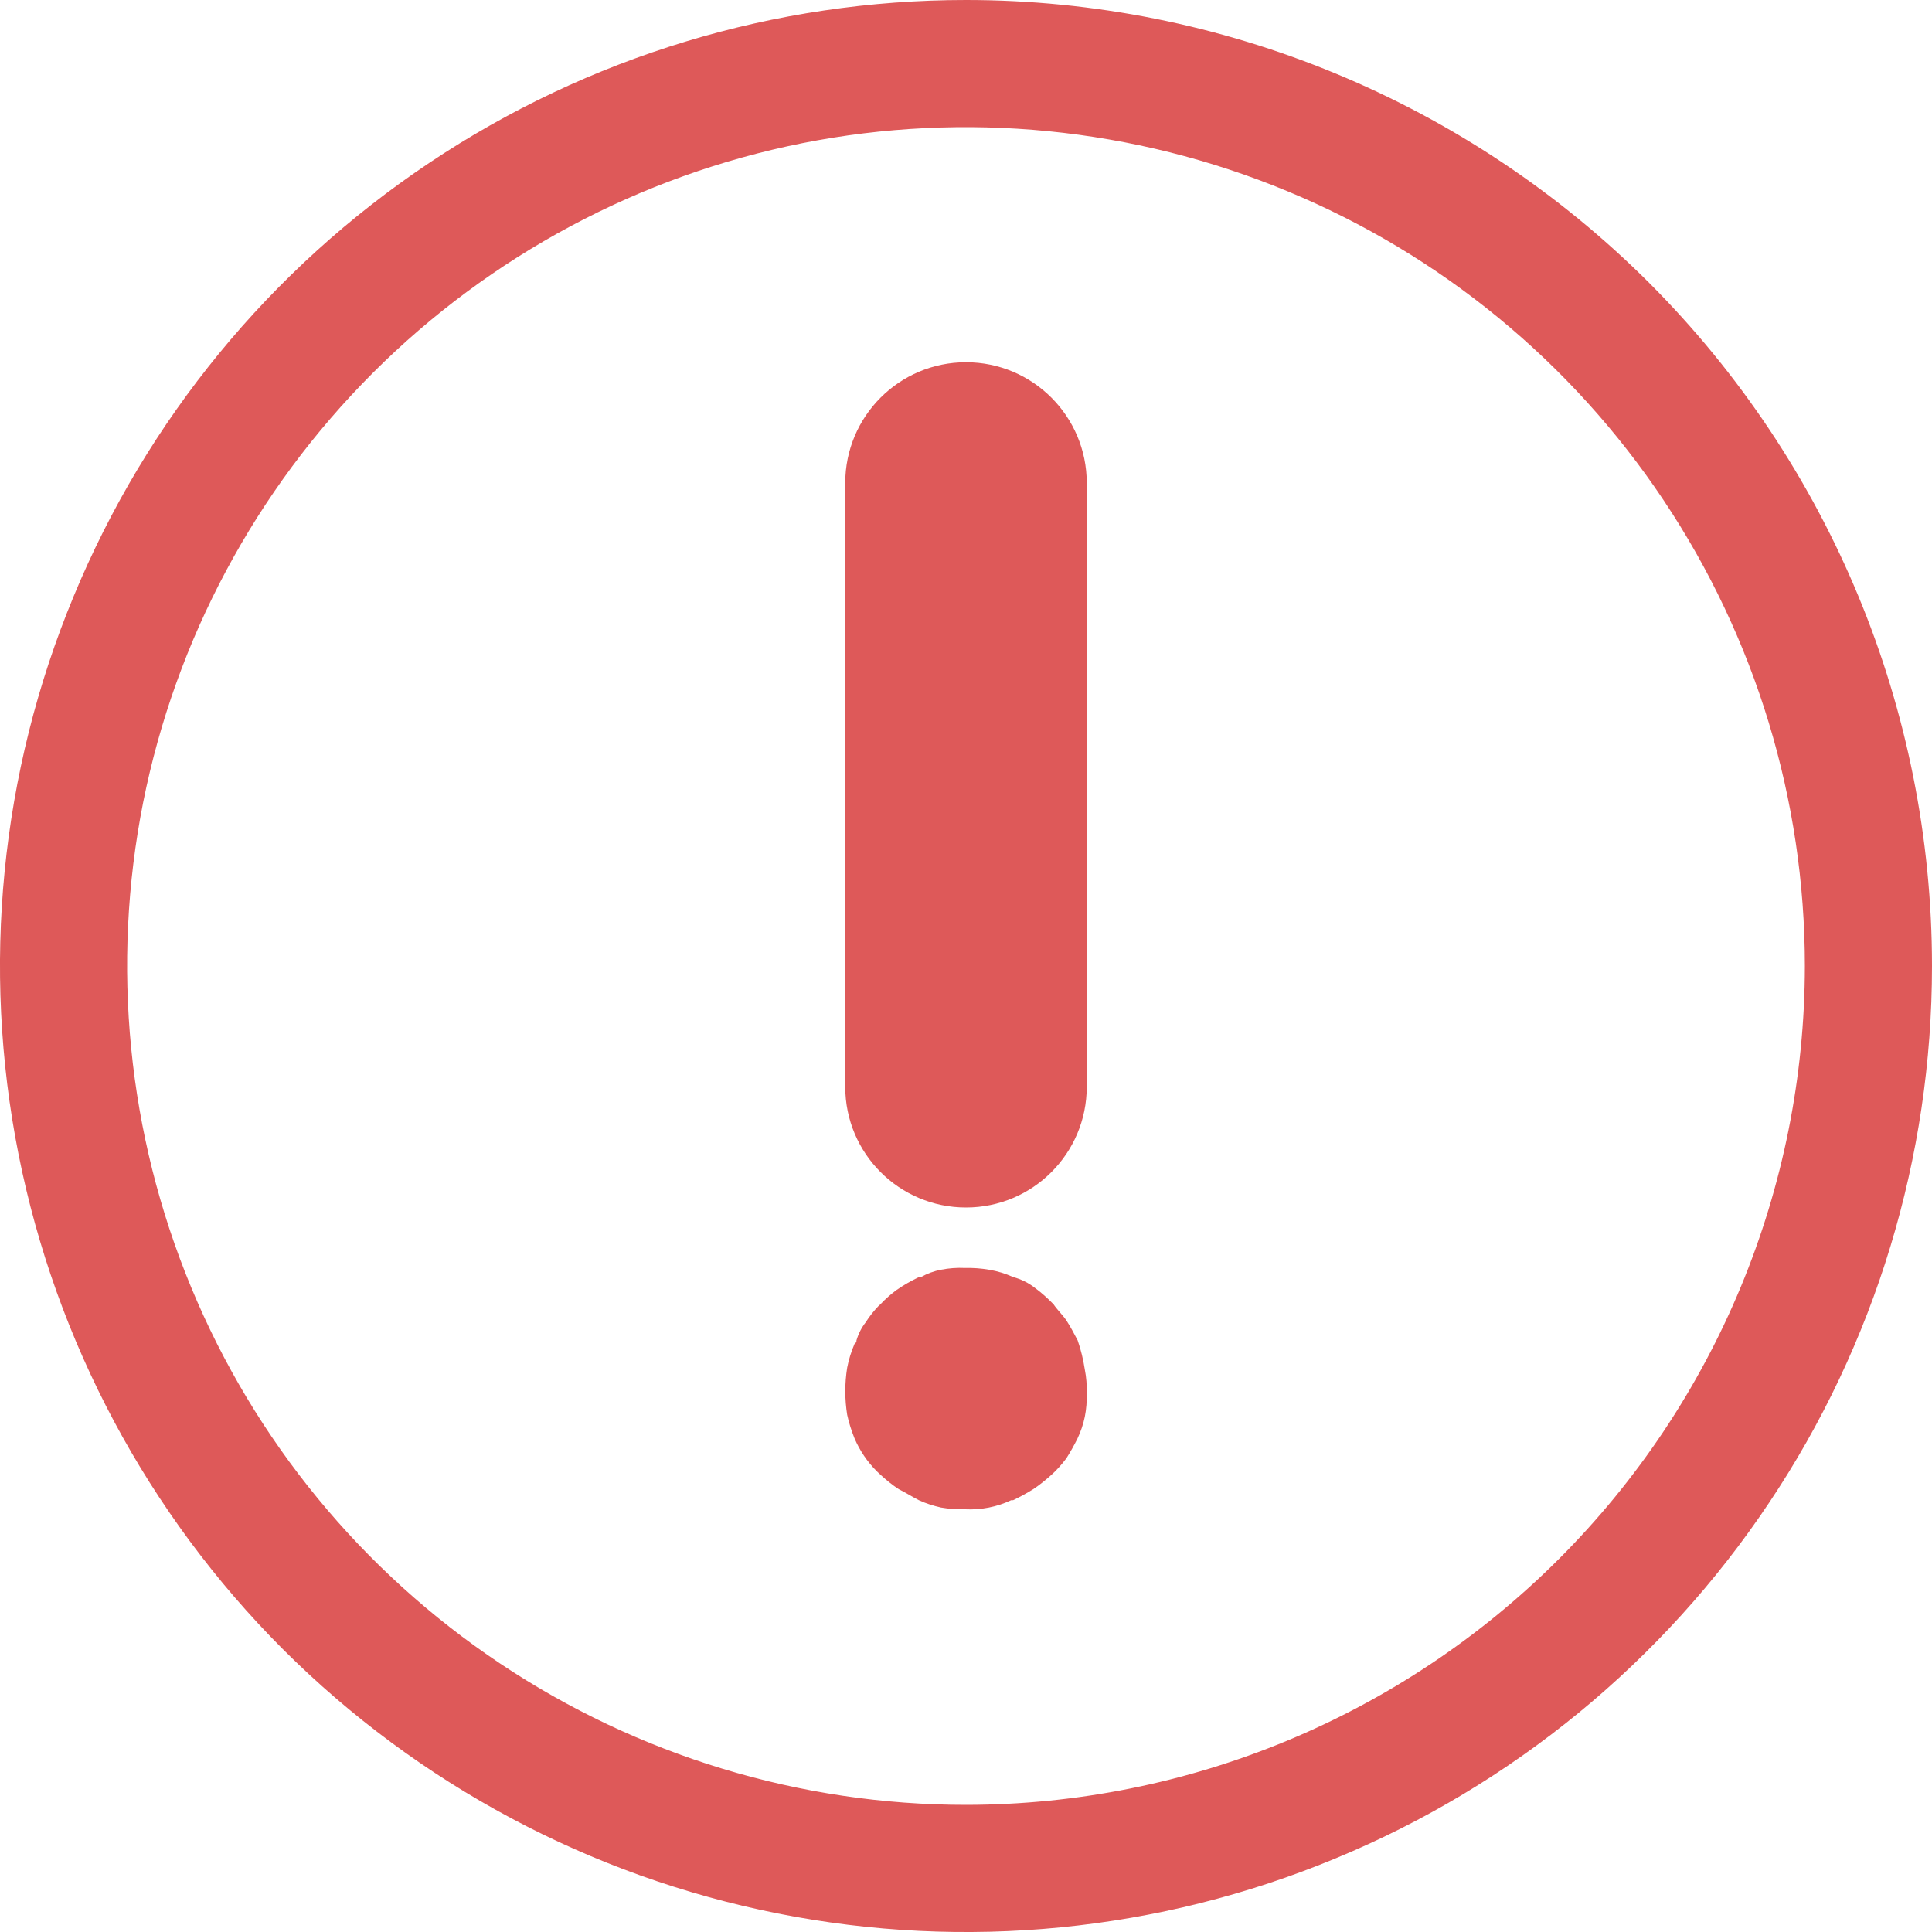
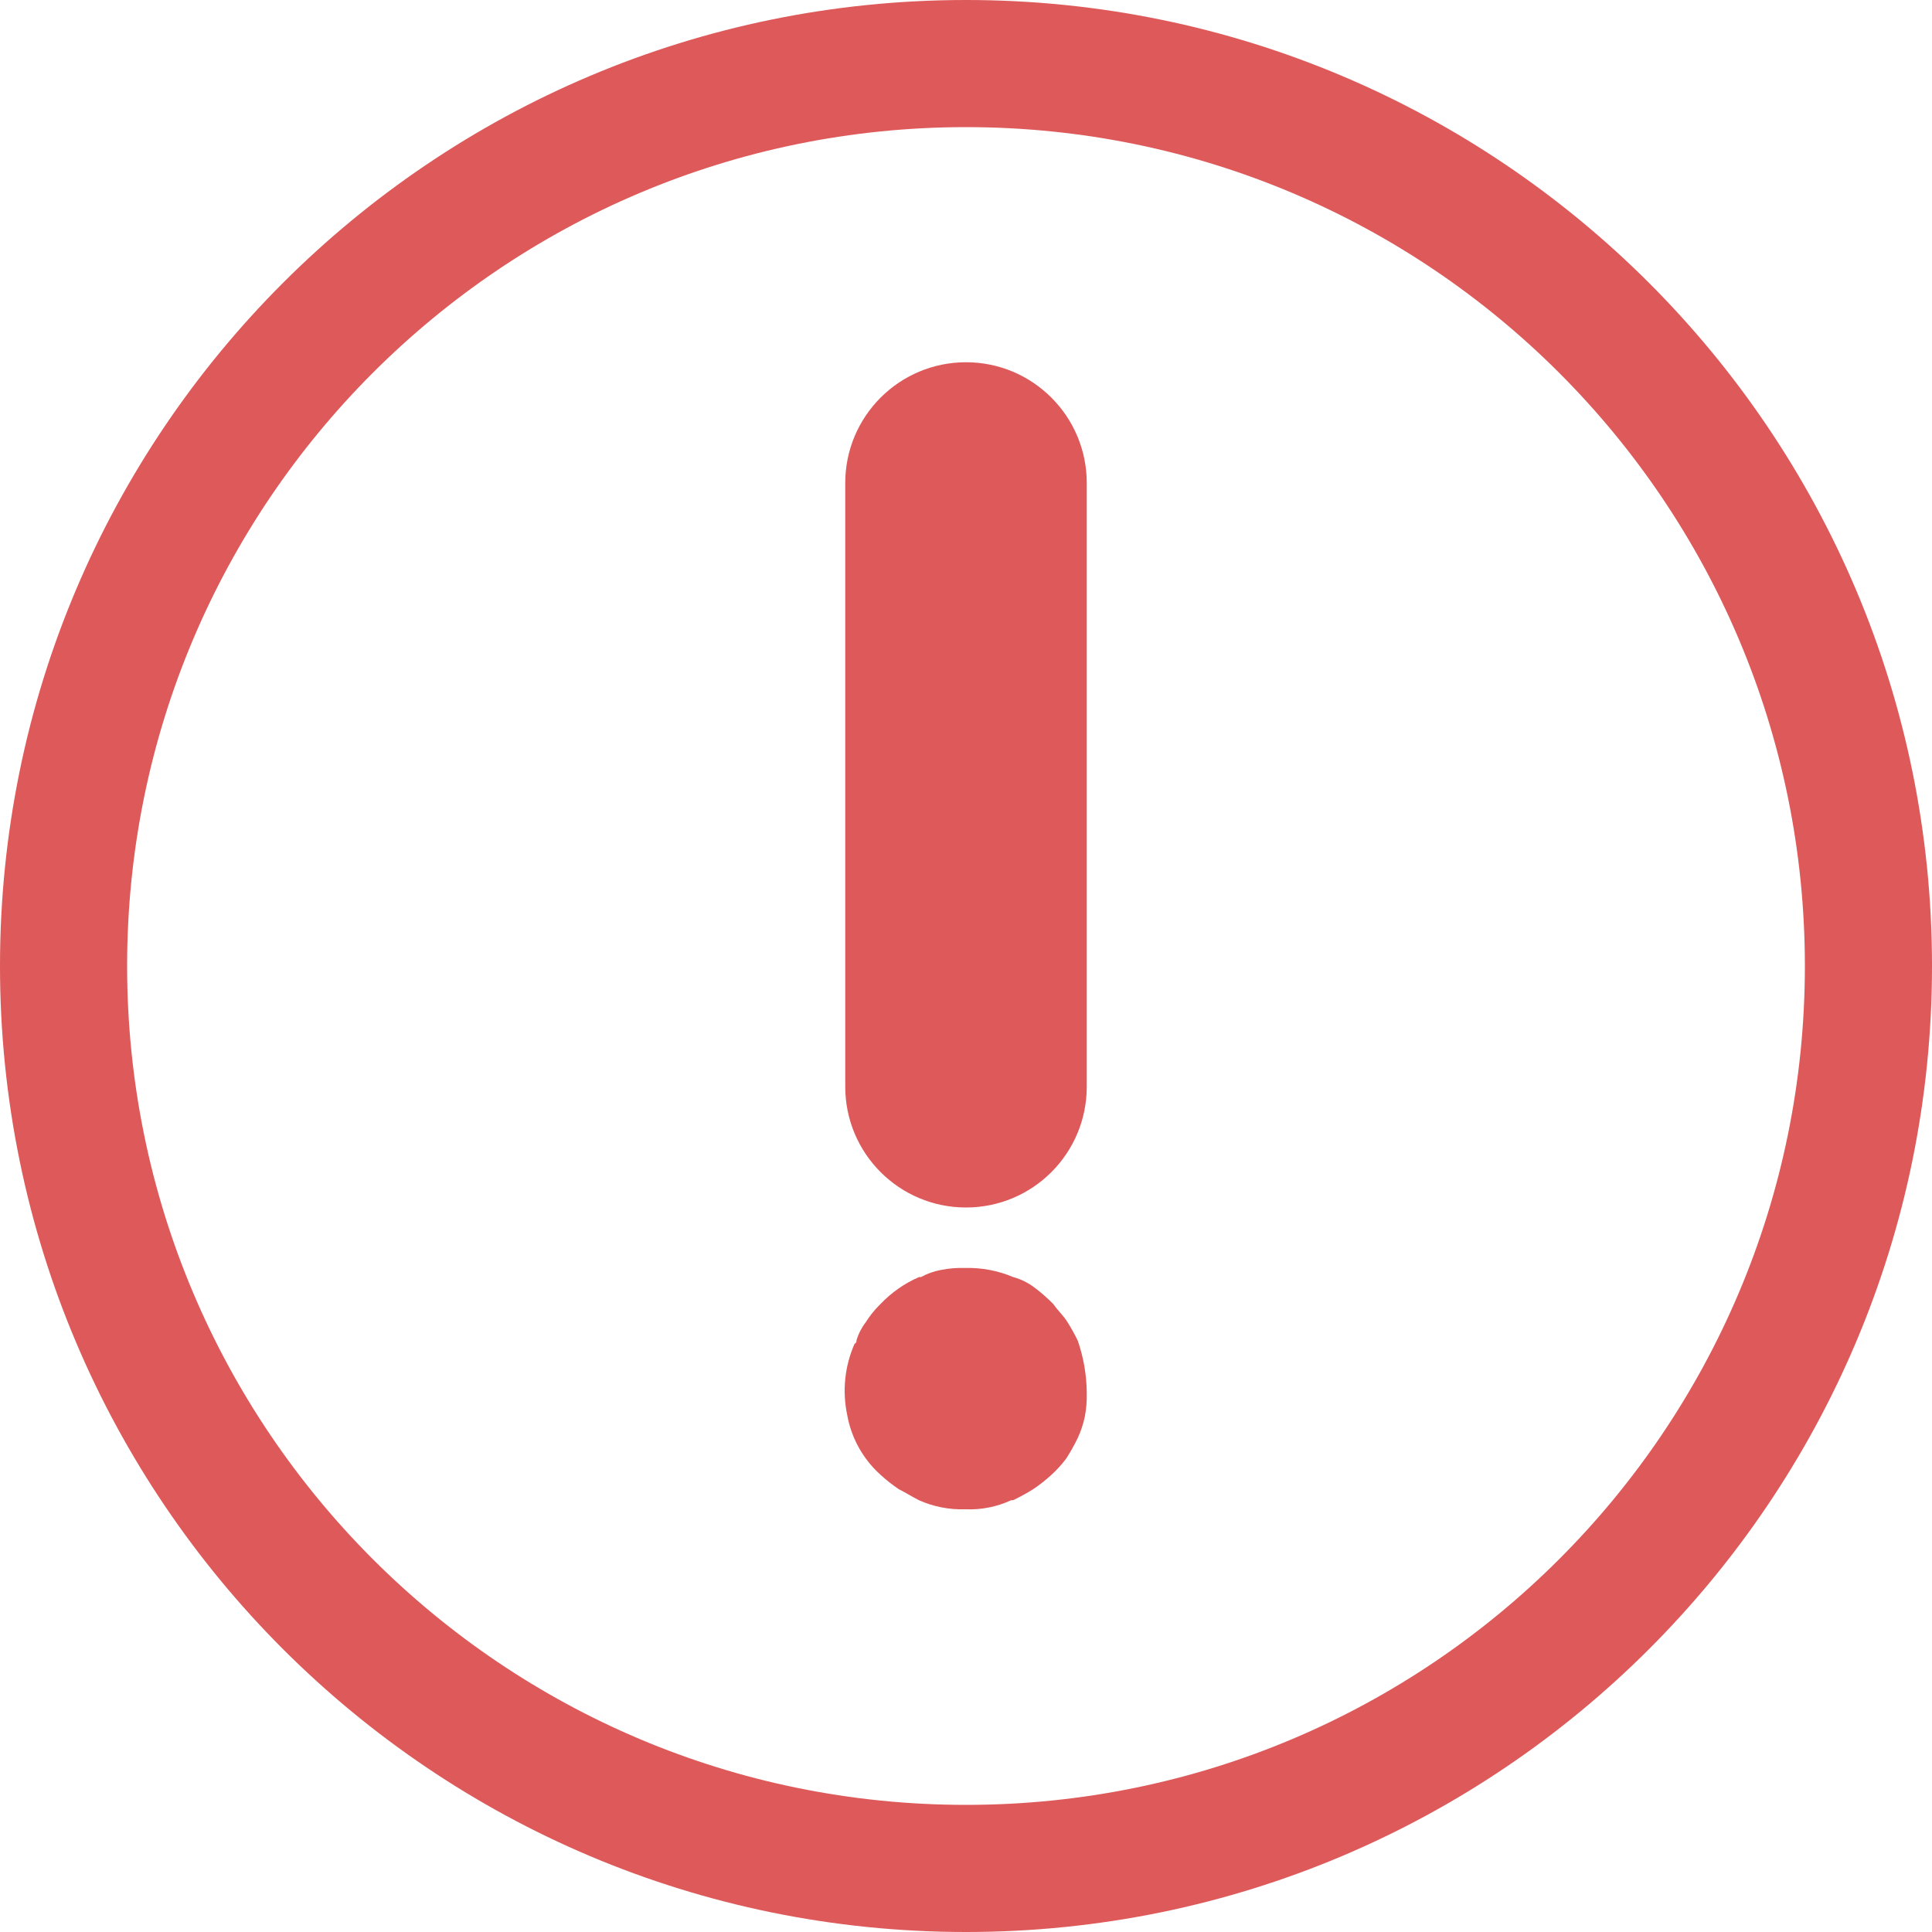
<svg xmlns="http://www.w3.org/2000/svg" width="10" height="10" viewBox="0 0 10 10" fill="none">
-   <path d="M5 0C4.011 0 3.044 0.293 2.222 0.843C1.4 1.392 0.759 2.173 0.381 3.087C0.002 4 -0.097 5.006 0.096 5.975C0.289 6.945 0.765 7.836 1.464 8.536C2.164 9.235 3.055 9.711 4.025 9.904C4.994 10.097 6 9.998 6.913 9.619C7.827 9.241 8.608 8.6 9.157 7.778C9.707 6.956 10 5.989 10 5C10 3.674 9.473 2.402 8.536 1.464C7.598 0.527 6.326 0 5 0V0ZM5 9.342C4.141 9.342 3.302 9.087 2.588 8.61C1.874 8.133 1.317 7.455 0.989 6.662C0.66 5.868 0.574 4.995 0.741 4.153C0.909 3.311 1.323 2.537 1.93 1.93C2.537 1.323 3.311 0.909 4.153 0.741C4.995 0.574 5.868 0.66 6.662 0.989C7.455 1.317 8.133 1.874 8.61 2.588C9.087 3.302 9.342 4.141 9.342 5C9.341 6.151 8.883 7.255 8.069 8.069C7.255 8.883 6.151 9.341 5 9.342V9.342Z" fill="#DE5959" />
-   <path d="M5.578 6.938C5.56 6.903 5.541 6.868 5.52 6.835C5.501 6.807 5.472 6.779 5.453 6.751C5.424 6.721 5.392 6.692 5.358 6.667C5.324 6.64 5.285 6.621 5.244 6.61C5.204 6.592 5.162 6.579 5.119 6.572C5.078 6.565 5.037 6.562 4.995 6.563C4.954 6.561 4.912 6.564 4.871 6.572C4.834 6.579 4.799 6.592 4.767 6.61L4.757 6.61C4.717 6.629 4.678 6.651 4.642 6.676C4.612 6.698 4.583 6.723 4.557 6.751L4.547 6.76C4.522 6.786 4.5 6.814 4.481 6.844C4.459 6.872 4.443 6.904 4.433 6.938C4.433 6.947 4.433 6.947 4.423 6.956C4.406 6.996 4.393 7.037 4.385 7.079C4.372 7.16 4.372 7.242 4.385 7.323C4.394 7.365 4.407 7.405 4.423 7.445C4.45 7.508 4.489 7.566 4.538 7.615L4.557 7.633C4.587 7.66 4.618 7.686 4.652 7.708C4.69 7.727 4.719 7.746 4.756 7.765C4.793 7.782 4.831 7.794 4.871 7.803C4.912 7.81 4.954 7.813 4.995 7.812C5.078 7.816 5.16 7.8 5.234 7.765L5.244 7.765C5.279 7.748 5.314 7.729 5.348 7.708C5.381 7.686 5.413 7.66 5.443 7.633C5.471 7.608 5.496 7.579 5.519 7.549C5.54 7.516 5.559 7.482 5.577 7.446C5.594 7.41 5.607 7.372 5.615 7.333C5.623 7.293 5.626 7.252 5.625 7.211C5.626 7.17 5.623 7.129 5.615 7.089C5.607 7.037 5.595 6.987 5.578 6.938Z" fill="#DE5959" />
-   <rect x="4.375" y="1.875" width="1.25" height="4.375" rx="0.625" fill="#DE5959" />
+   <path d="M5 0a5 5 0 100 10A5 5 0 005 0zm0 9.342A4.342 4.342 0 115 .658a4.342 4.342 0 010 8.684z" fill="#DE5959" />
+   <path d="M5.578 6.938a1.021 1.021 0 00-.058-.103c-.019-.028-.048-.056-.067-.084a.859.859 0 00-.095-.084.323.323 0 00-.114-.057.596.596 0 00-.248-.047.553.553 0 00-.125.01.345.345 0 00-.104.037h-.01a.612.612 0 00-.2.14l-.01.01a.515.515 0 00-.066.084.292.292 0 00-.048.094c0 .01 0 .01-.01.018a.602.602 0 00-.038.367.544.544 0 00.153.292l.019.018a.83.83 0 00.095.075c.038.019.067.038.104.057a.544.544 0 00.24.047.51.51 0 00.238-.047h.01c.035-.017.07-.036.104-.057a.83.83 0 00.095-.075.611.611 0 00.076-.084 1.02 1.02 0 00.058-.103.522.522 0 00.038-.113.568.568 0 00.01-.122.842.842 0 00-.047-.273z" fill="#DE5959" />
+   <rect x="4.375" y="1.875" width="1.25" height="4.375" rx=".625" fill="#DE5959" />
</svg>
